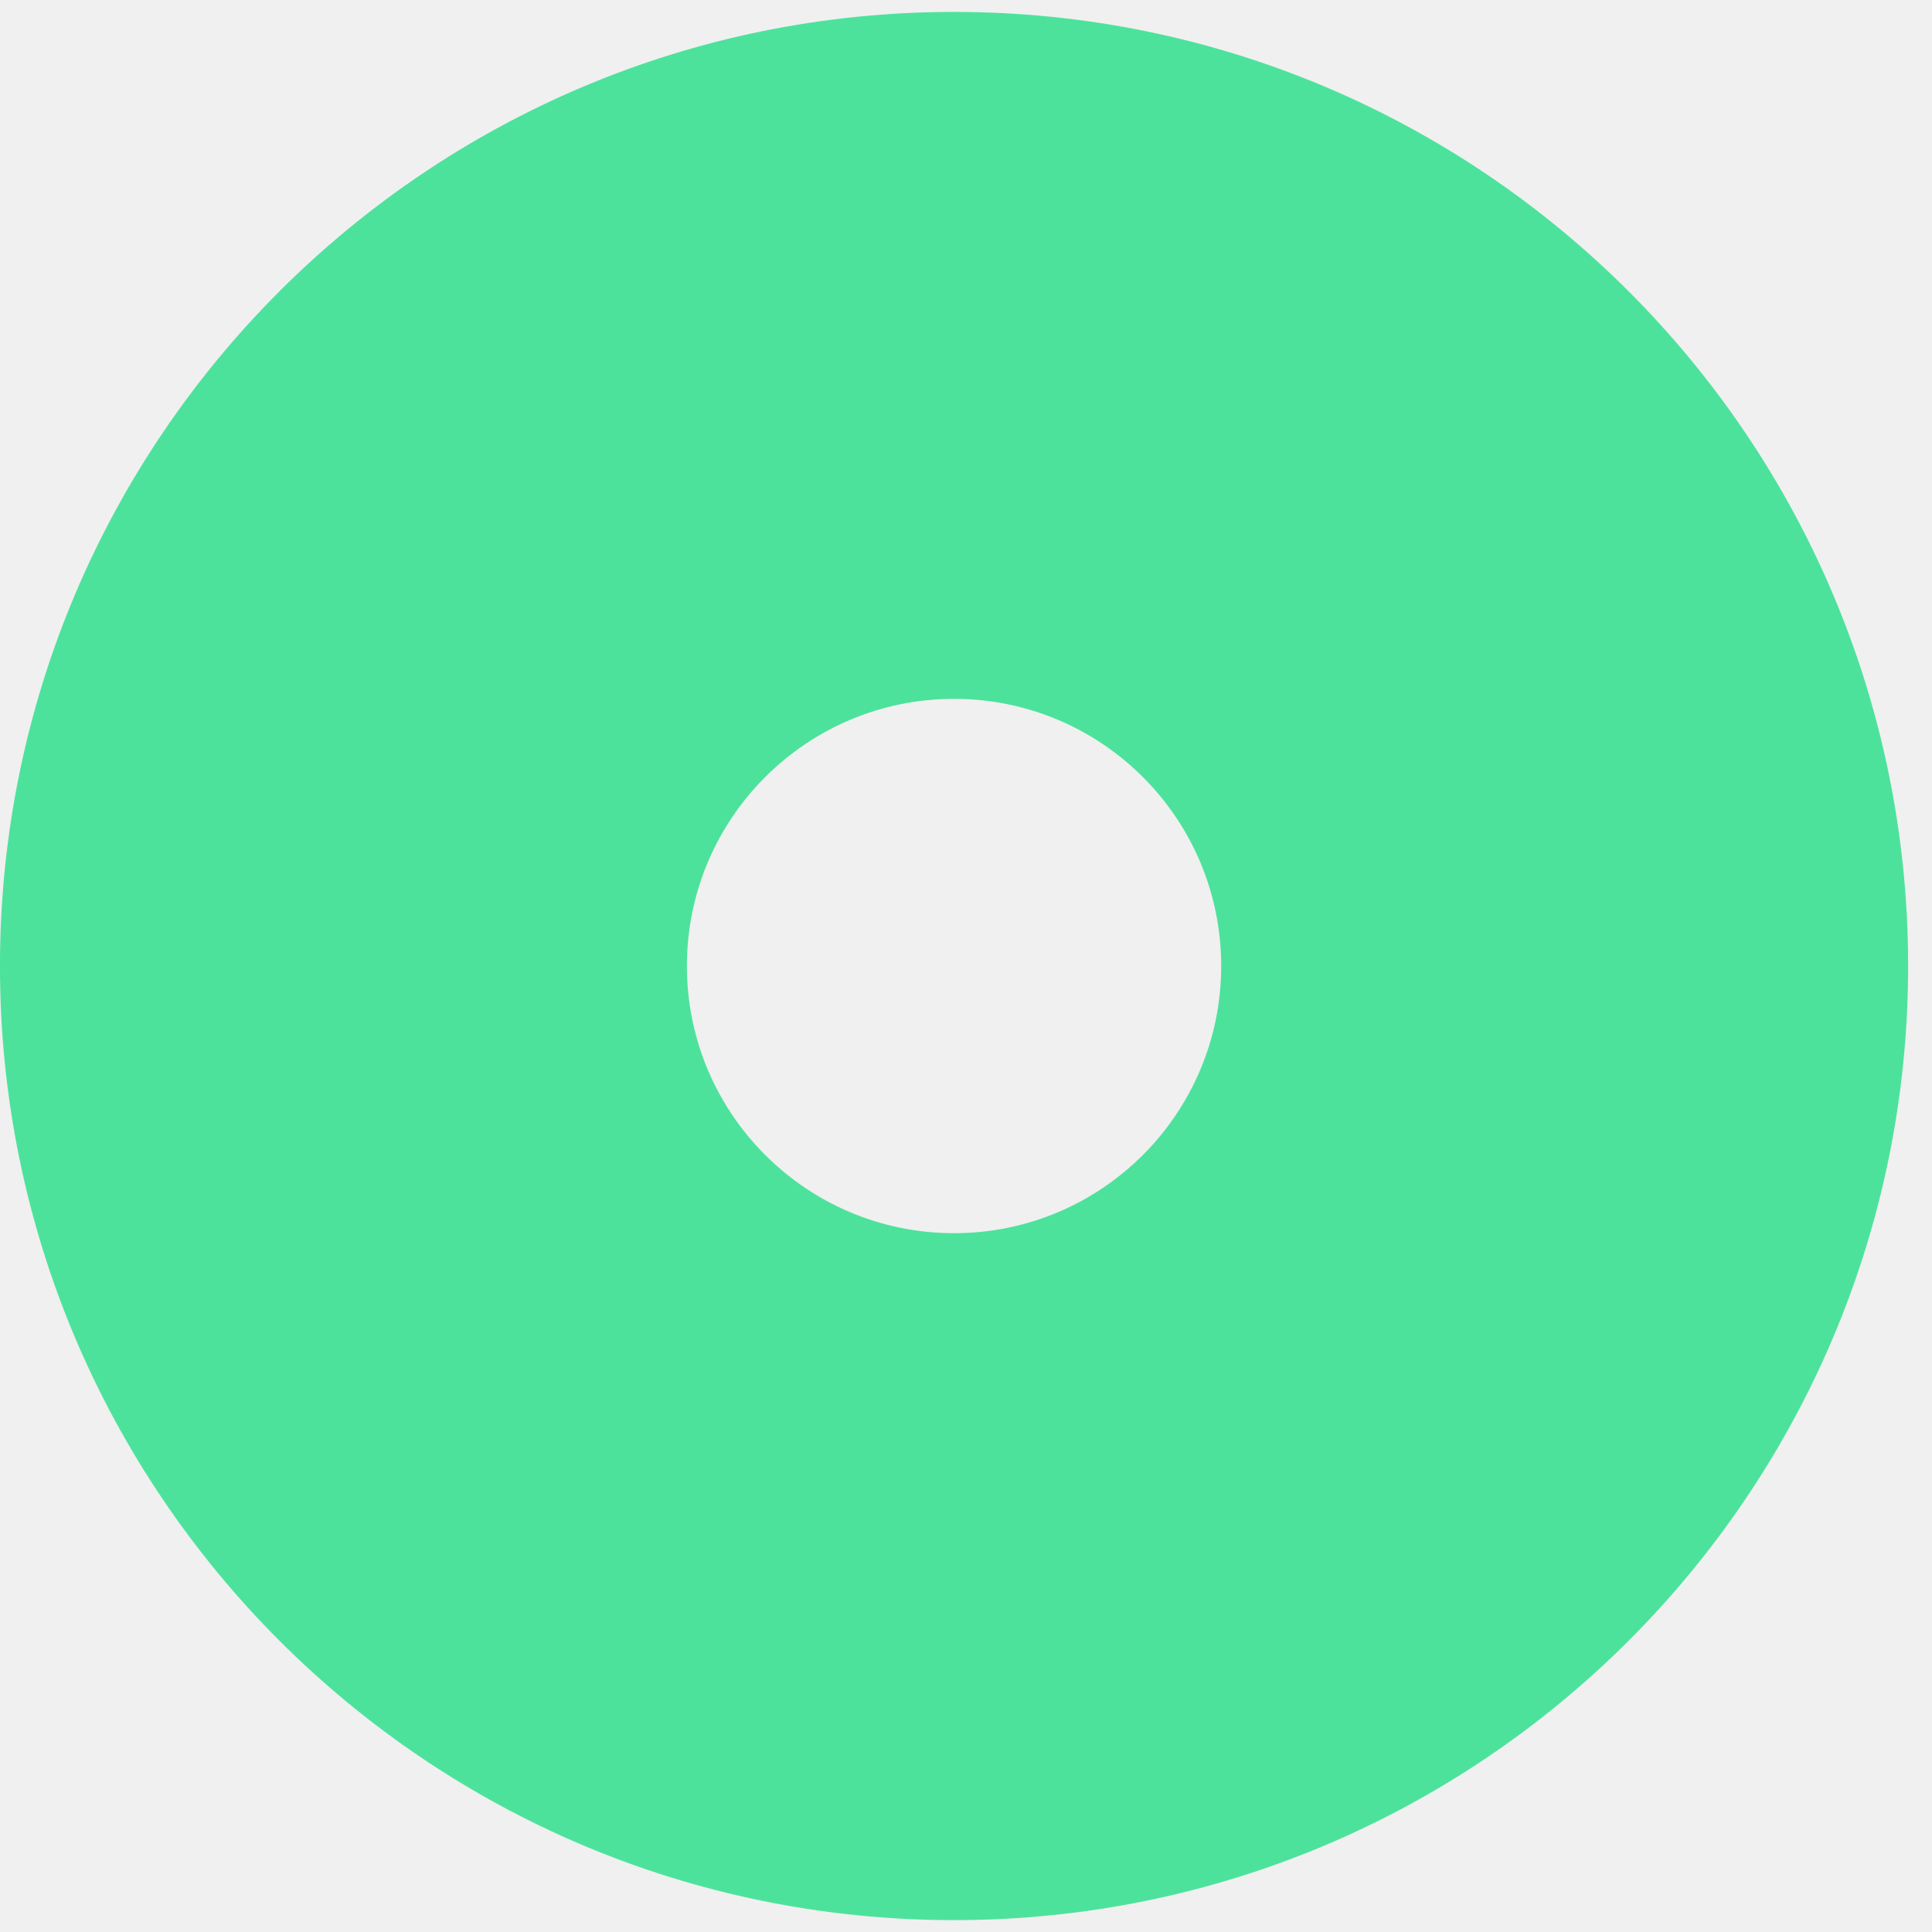
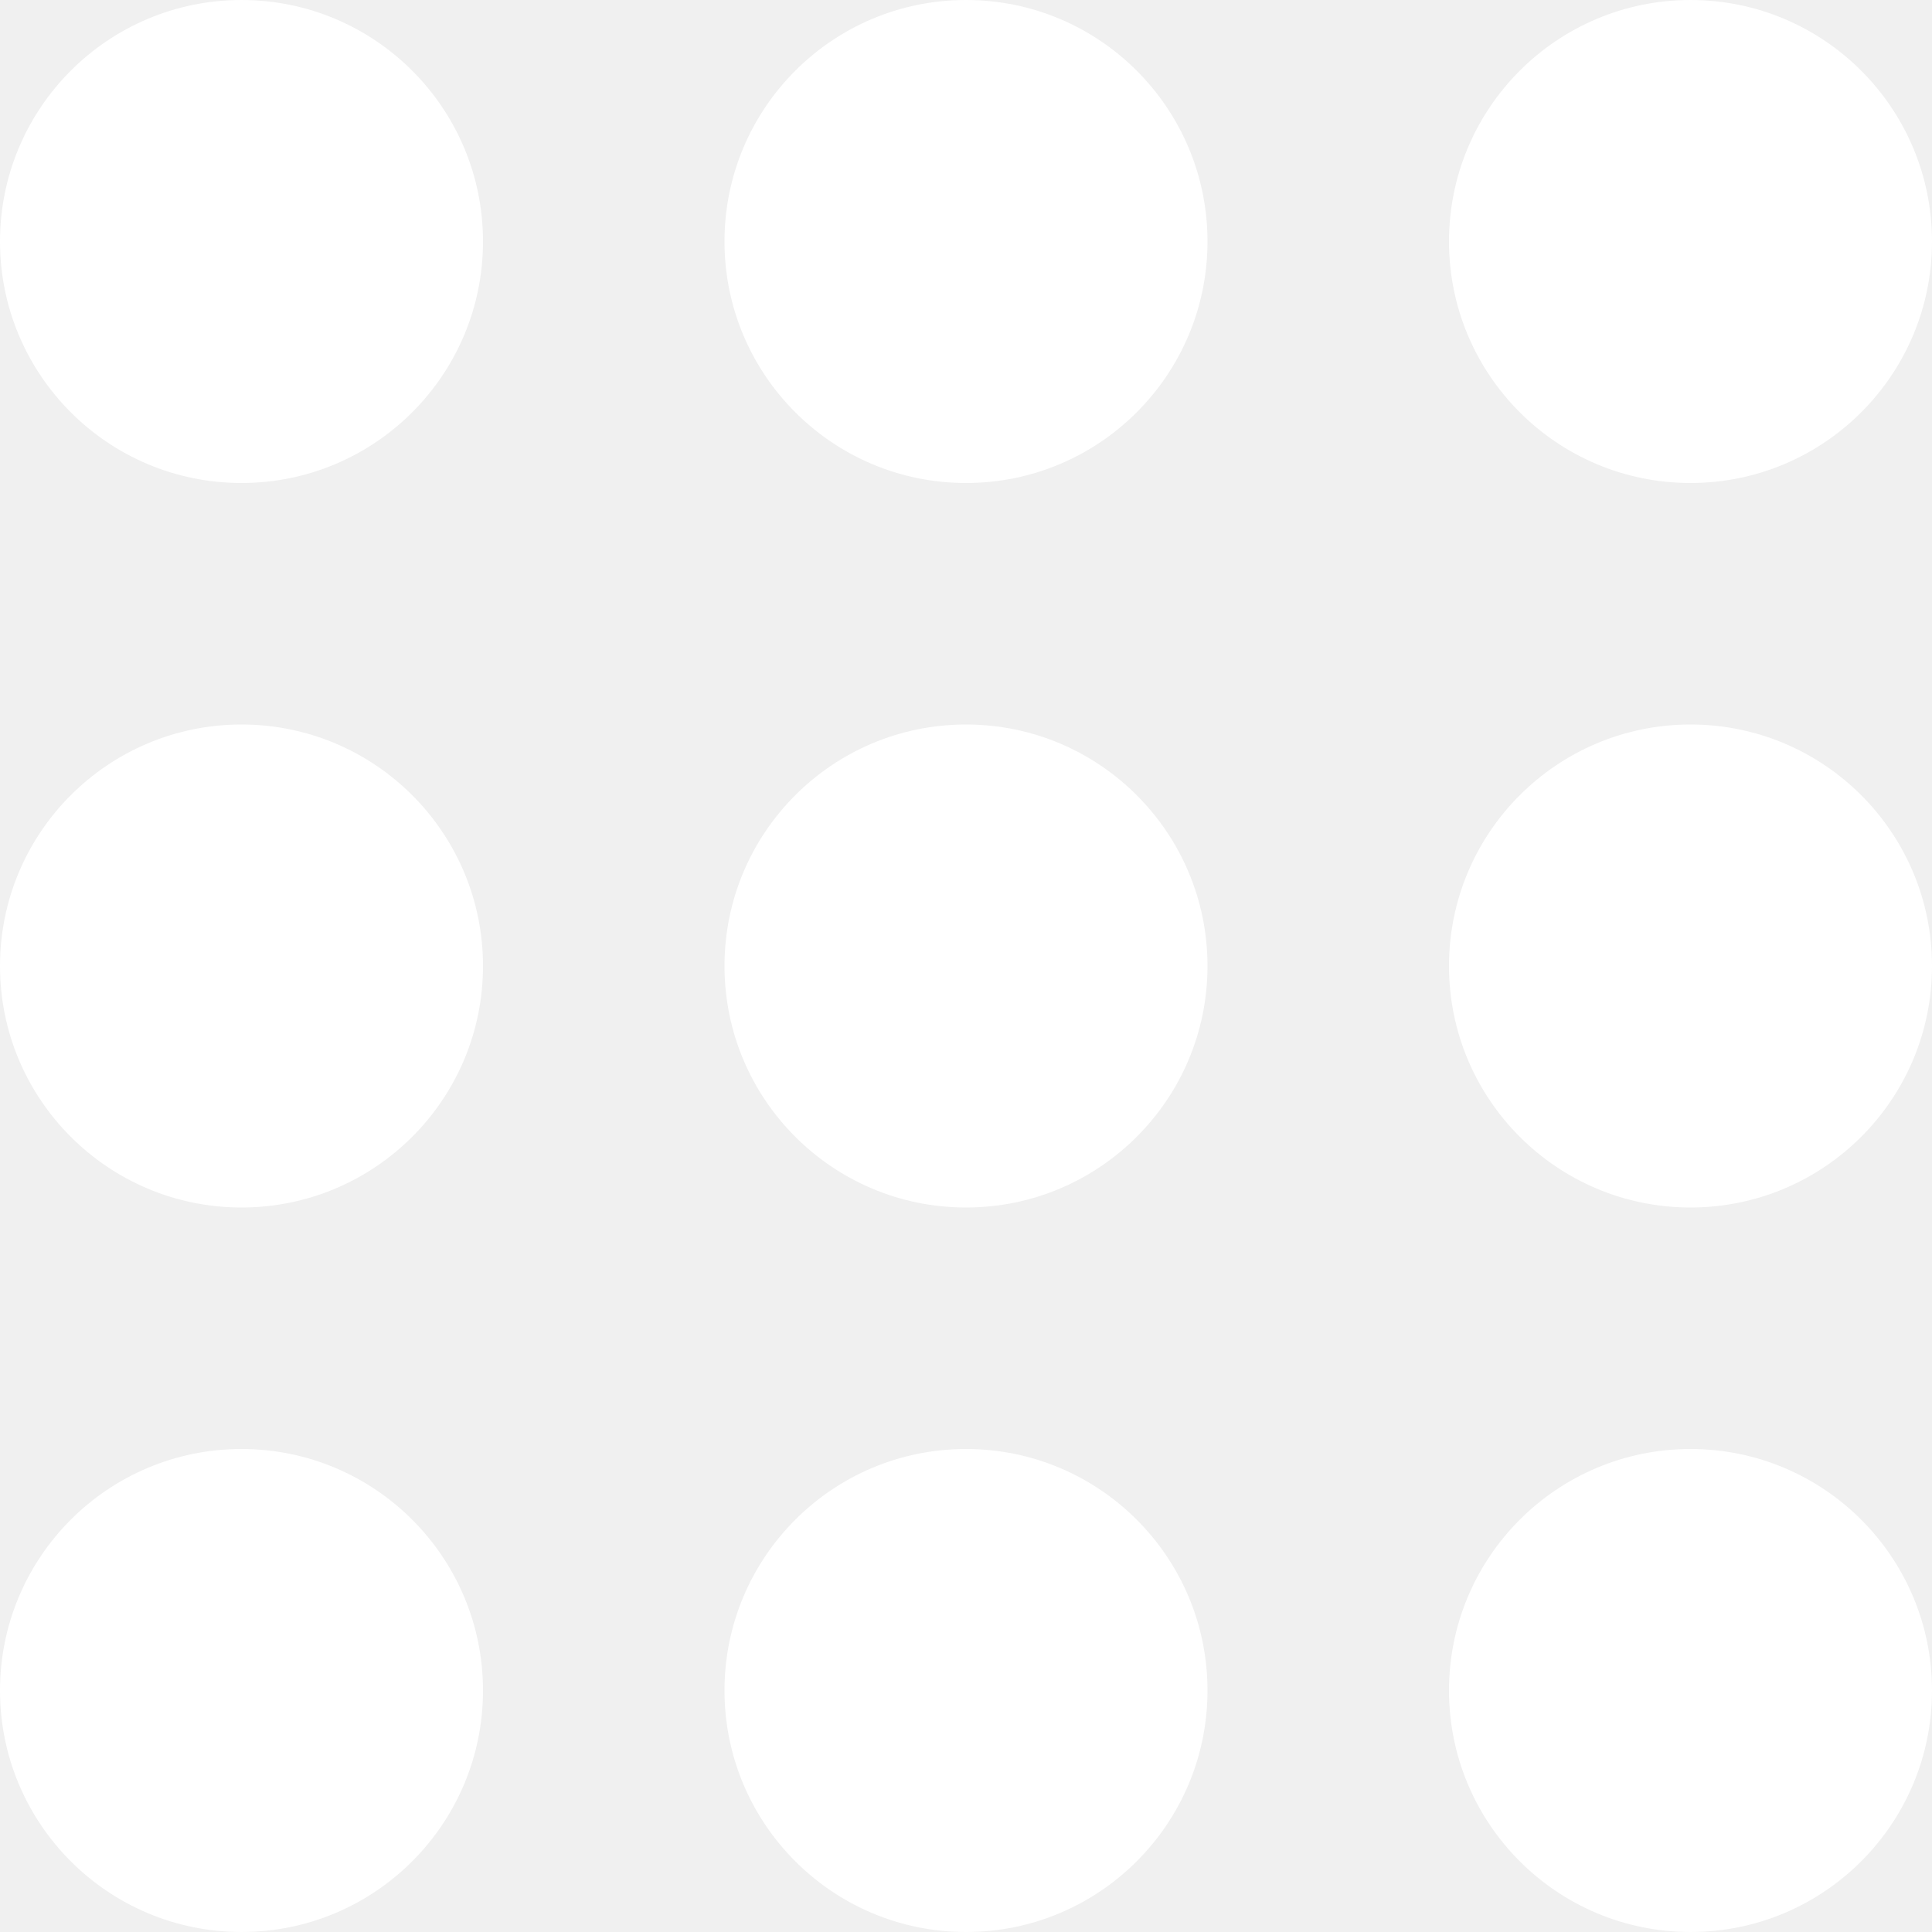
- <svg xmlns="http://www.w3.org/2000/svg" width="48" height="48" viewBox="0 0 48 48" fill="none">
-   <g clip-path="url(#clip0_1361_5606)">
-     <path fill-rule="evenodd" clip-rule="evenodd" d="M23.703 17.363C20.037 17.363 17.066 20.335 17.066 24C17.066 27.666 20.037 30.638 23.703 30.638C27.369 30.638 30.34 27.666 30.34 24C30.34 20.335 27.369 17.363 23.703 17.363ZM-0.001 24C-0.001 10.909 10.611 0.296 23.703 0.296C36.795 0.296 47.407 10.909 47.407 24C47.407 37.092 36.795 47.705 23.703 47.705C10.611 47.705 -0.001 37.092 -0.001 24Z" fill="#4DE29C" />
+ <svg xmlns="http://www.w3.org/2000/svg" width="64" height="64" viewBox="0 0 64 64" fill="none">
+   <g clip-path="url(#clip0_56_25245)">
+     <path d="M64 8C64 12.418 60.418 16 56 16C51.582 16 48 12.418 48 8C48 3.582 51.582 0 56 0C60.418 0 64 3.582 64 8Z" fill="white" />
+     <path d="M64 56C64 60.418 60.418 64 56 64C51.582 64 48 60.418 48 56C48 51.582 51.582 48 56 48C60.418 48 64 51.582 64 56Z" fill="white" />
+     <path d="M56 40C60.418 40 64 36.418 64 32C64 27.582 60.418 24 56 24C51.582 24 48 27.582 48 32C48 36.418 51.582 40 56 40Z" fill="white" />
+     <path d="M40 56C40 60.418 36.418 64 32 64C27.582 64 24 60.418 24 56C24 51.582 27.582 48 32 48C36.418 48 40 51.582 40 56Z" fill="white" />
+     <path d="M32 16C36.418 16 40 12.418 40 8C40 3.582 36.418 0 32 0C27.582 0 24 3.582 24 8C24 12.418 27.582 16 32 16Z" fill="white" />
+     <path d="M16 56C16 60.418 12.418 64 8 64C3.582 64 0 60.418 0 56C0 51.582 3.582 48 8 48C12.418 48 16 51.582 16 56Z" fill="white" />
+     <path d="M32 40C36.418 40 40 36.418 40 32C40 27.582 36.418 24 32 24C27.582 24 24 27.582 24 32C24 36.418 27.582 40 32 40Z" fill="white" />
+     <path d="M16 8C16 12.418 12.418 16 8 16C3.582 16 0 12.418 0 8C0 3.582 3.582 0 8 0C12.418 0 16 3.582 16 8Z" fill="white" />
+     <path d="M8 40C12.418 40 16 36.418 16 32C16 27.582 12.418 24 8 24C3.582 24 0 27.582 0 32C0 36.418 3.582 40 8 40Z" fill="white" />
  </g>
  <defs>
-     <clipPath id="clip0_1361_5606">
-       <rect width="47.409" height="47.409" fill="white" transform="translate(0 0.295898)" />
+     <clipPath id="clip0_56_25245">
+       <rect width="64" height="64" fill="white" />
    </clipPath>
  </defs>
</svg>
